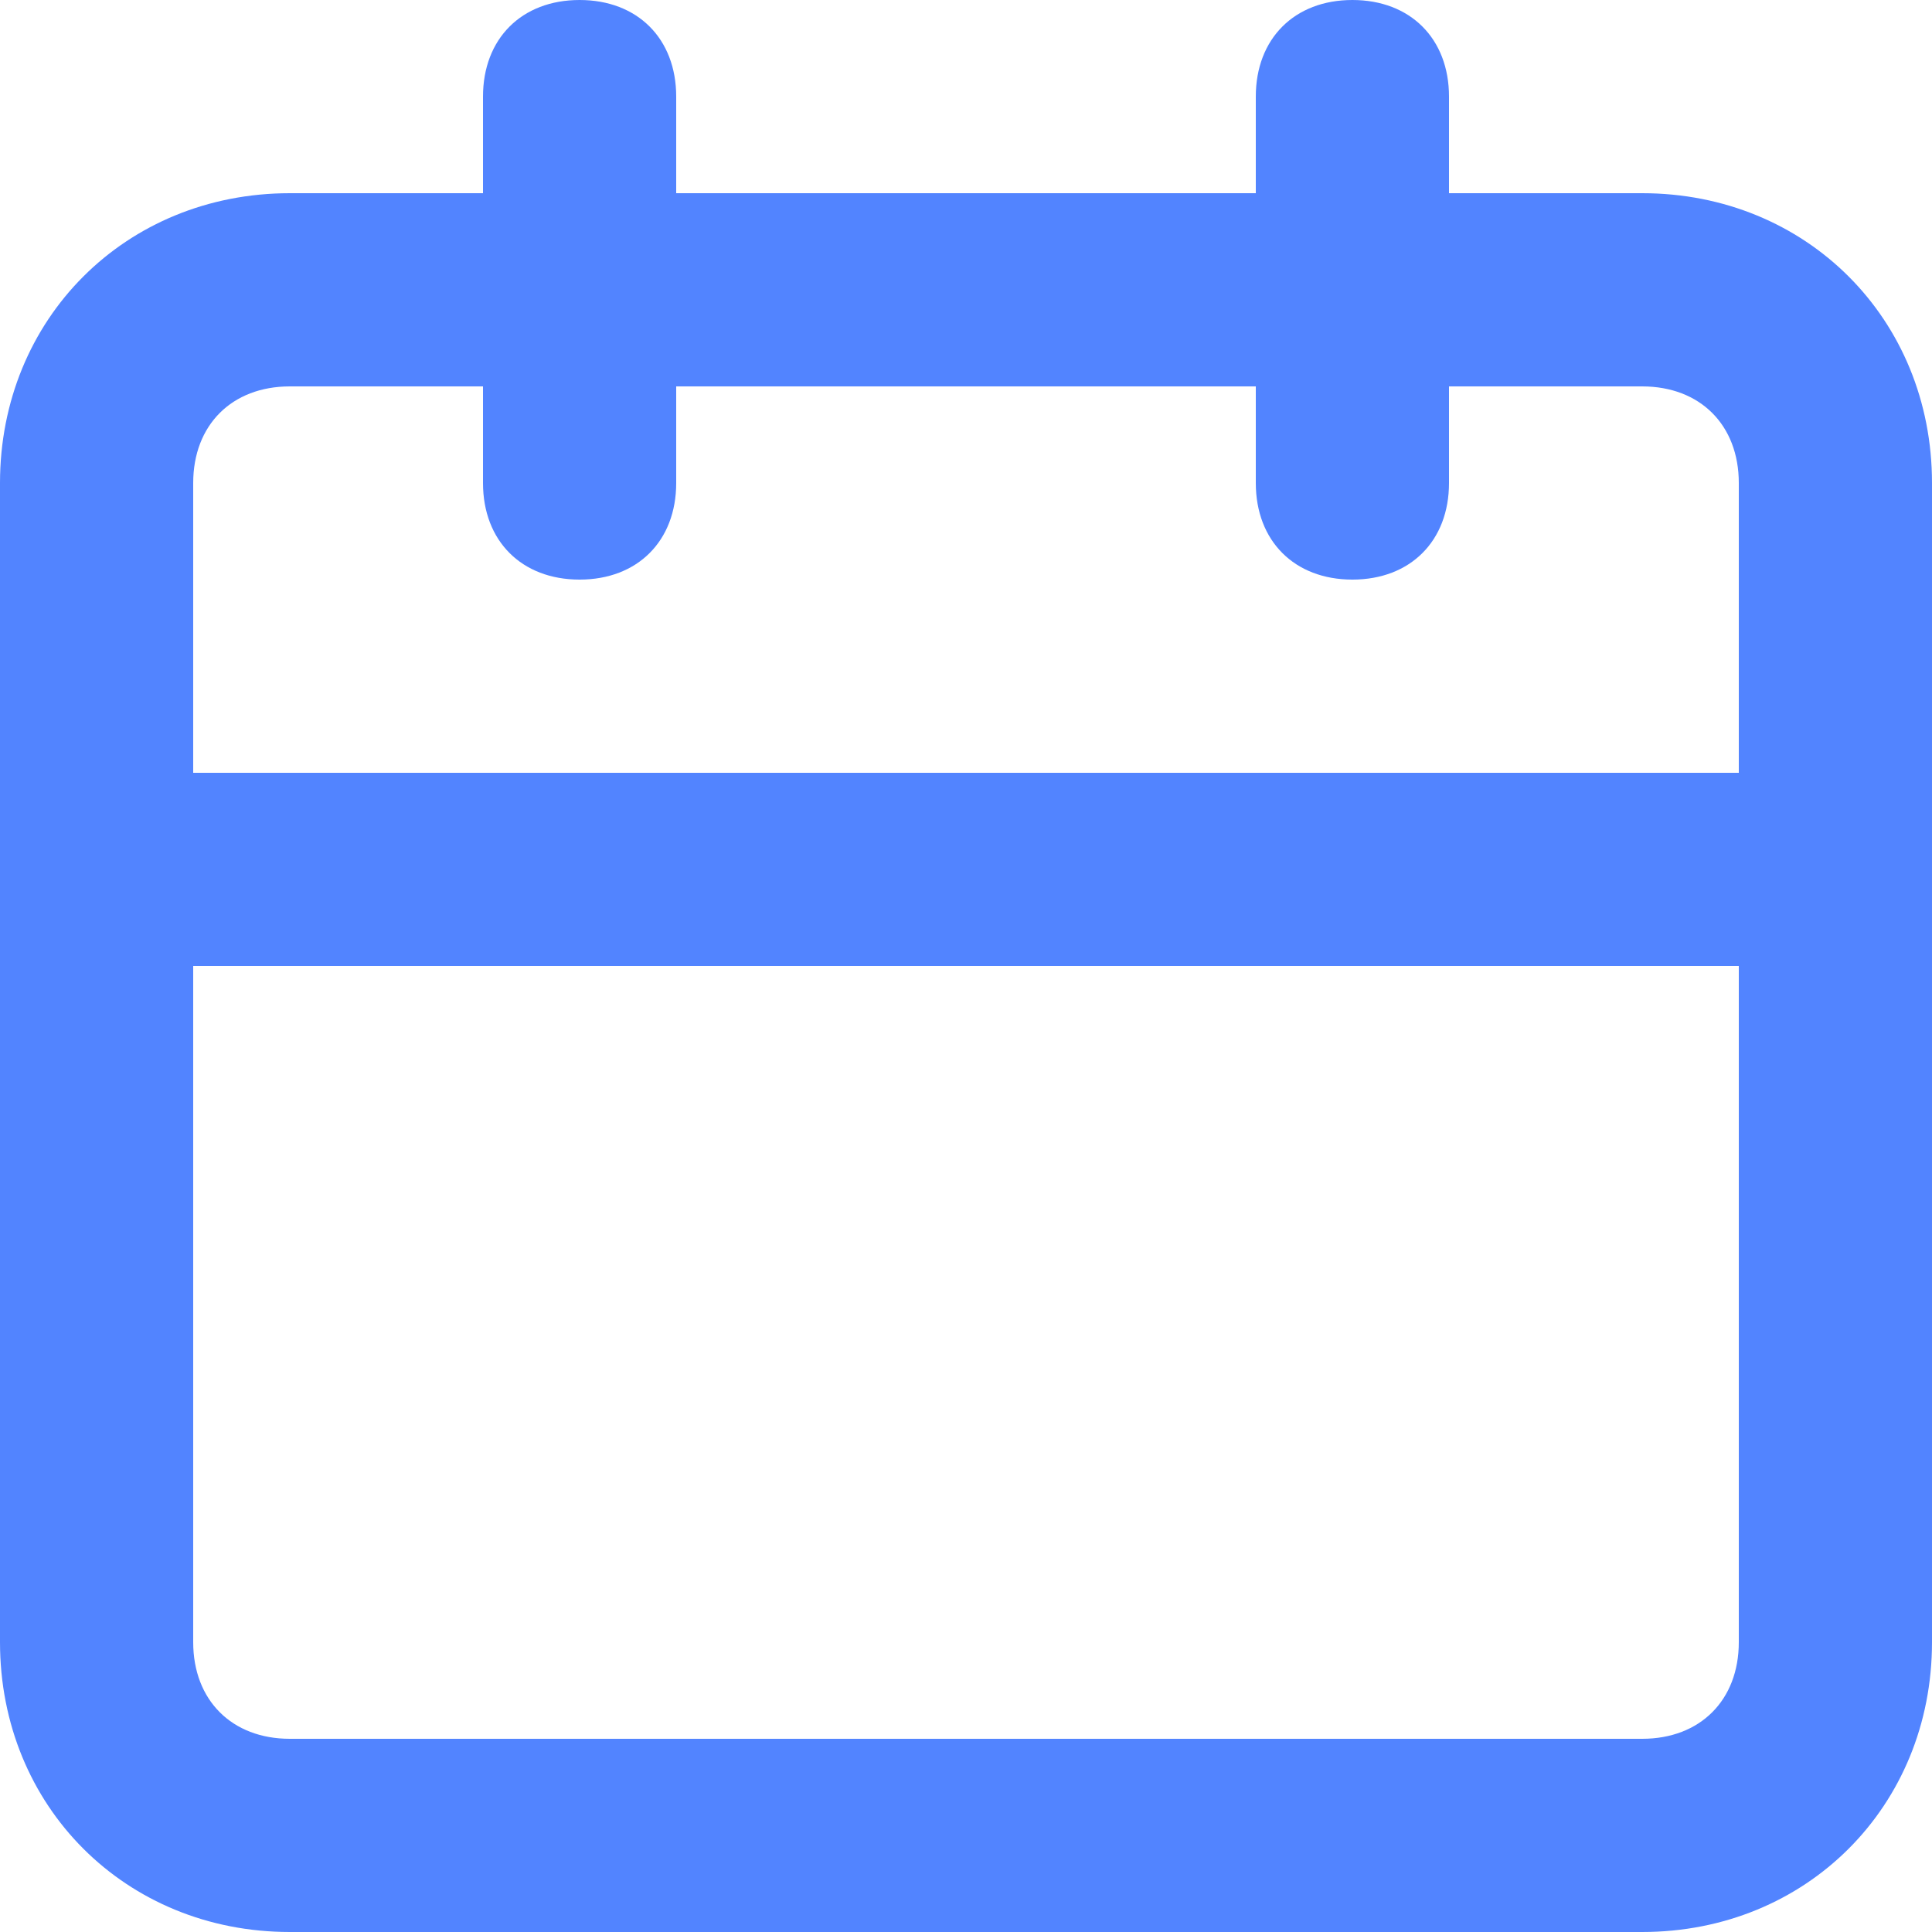
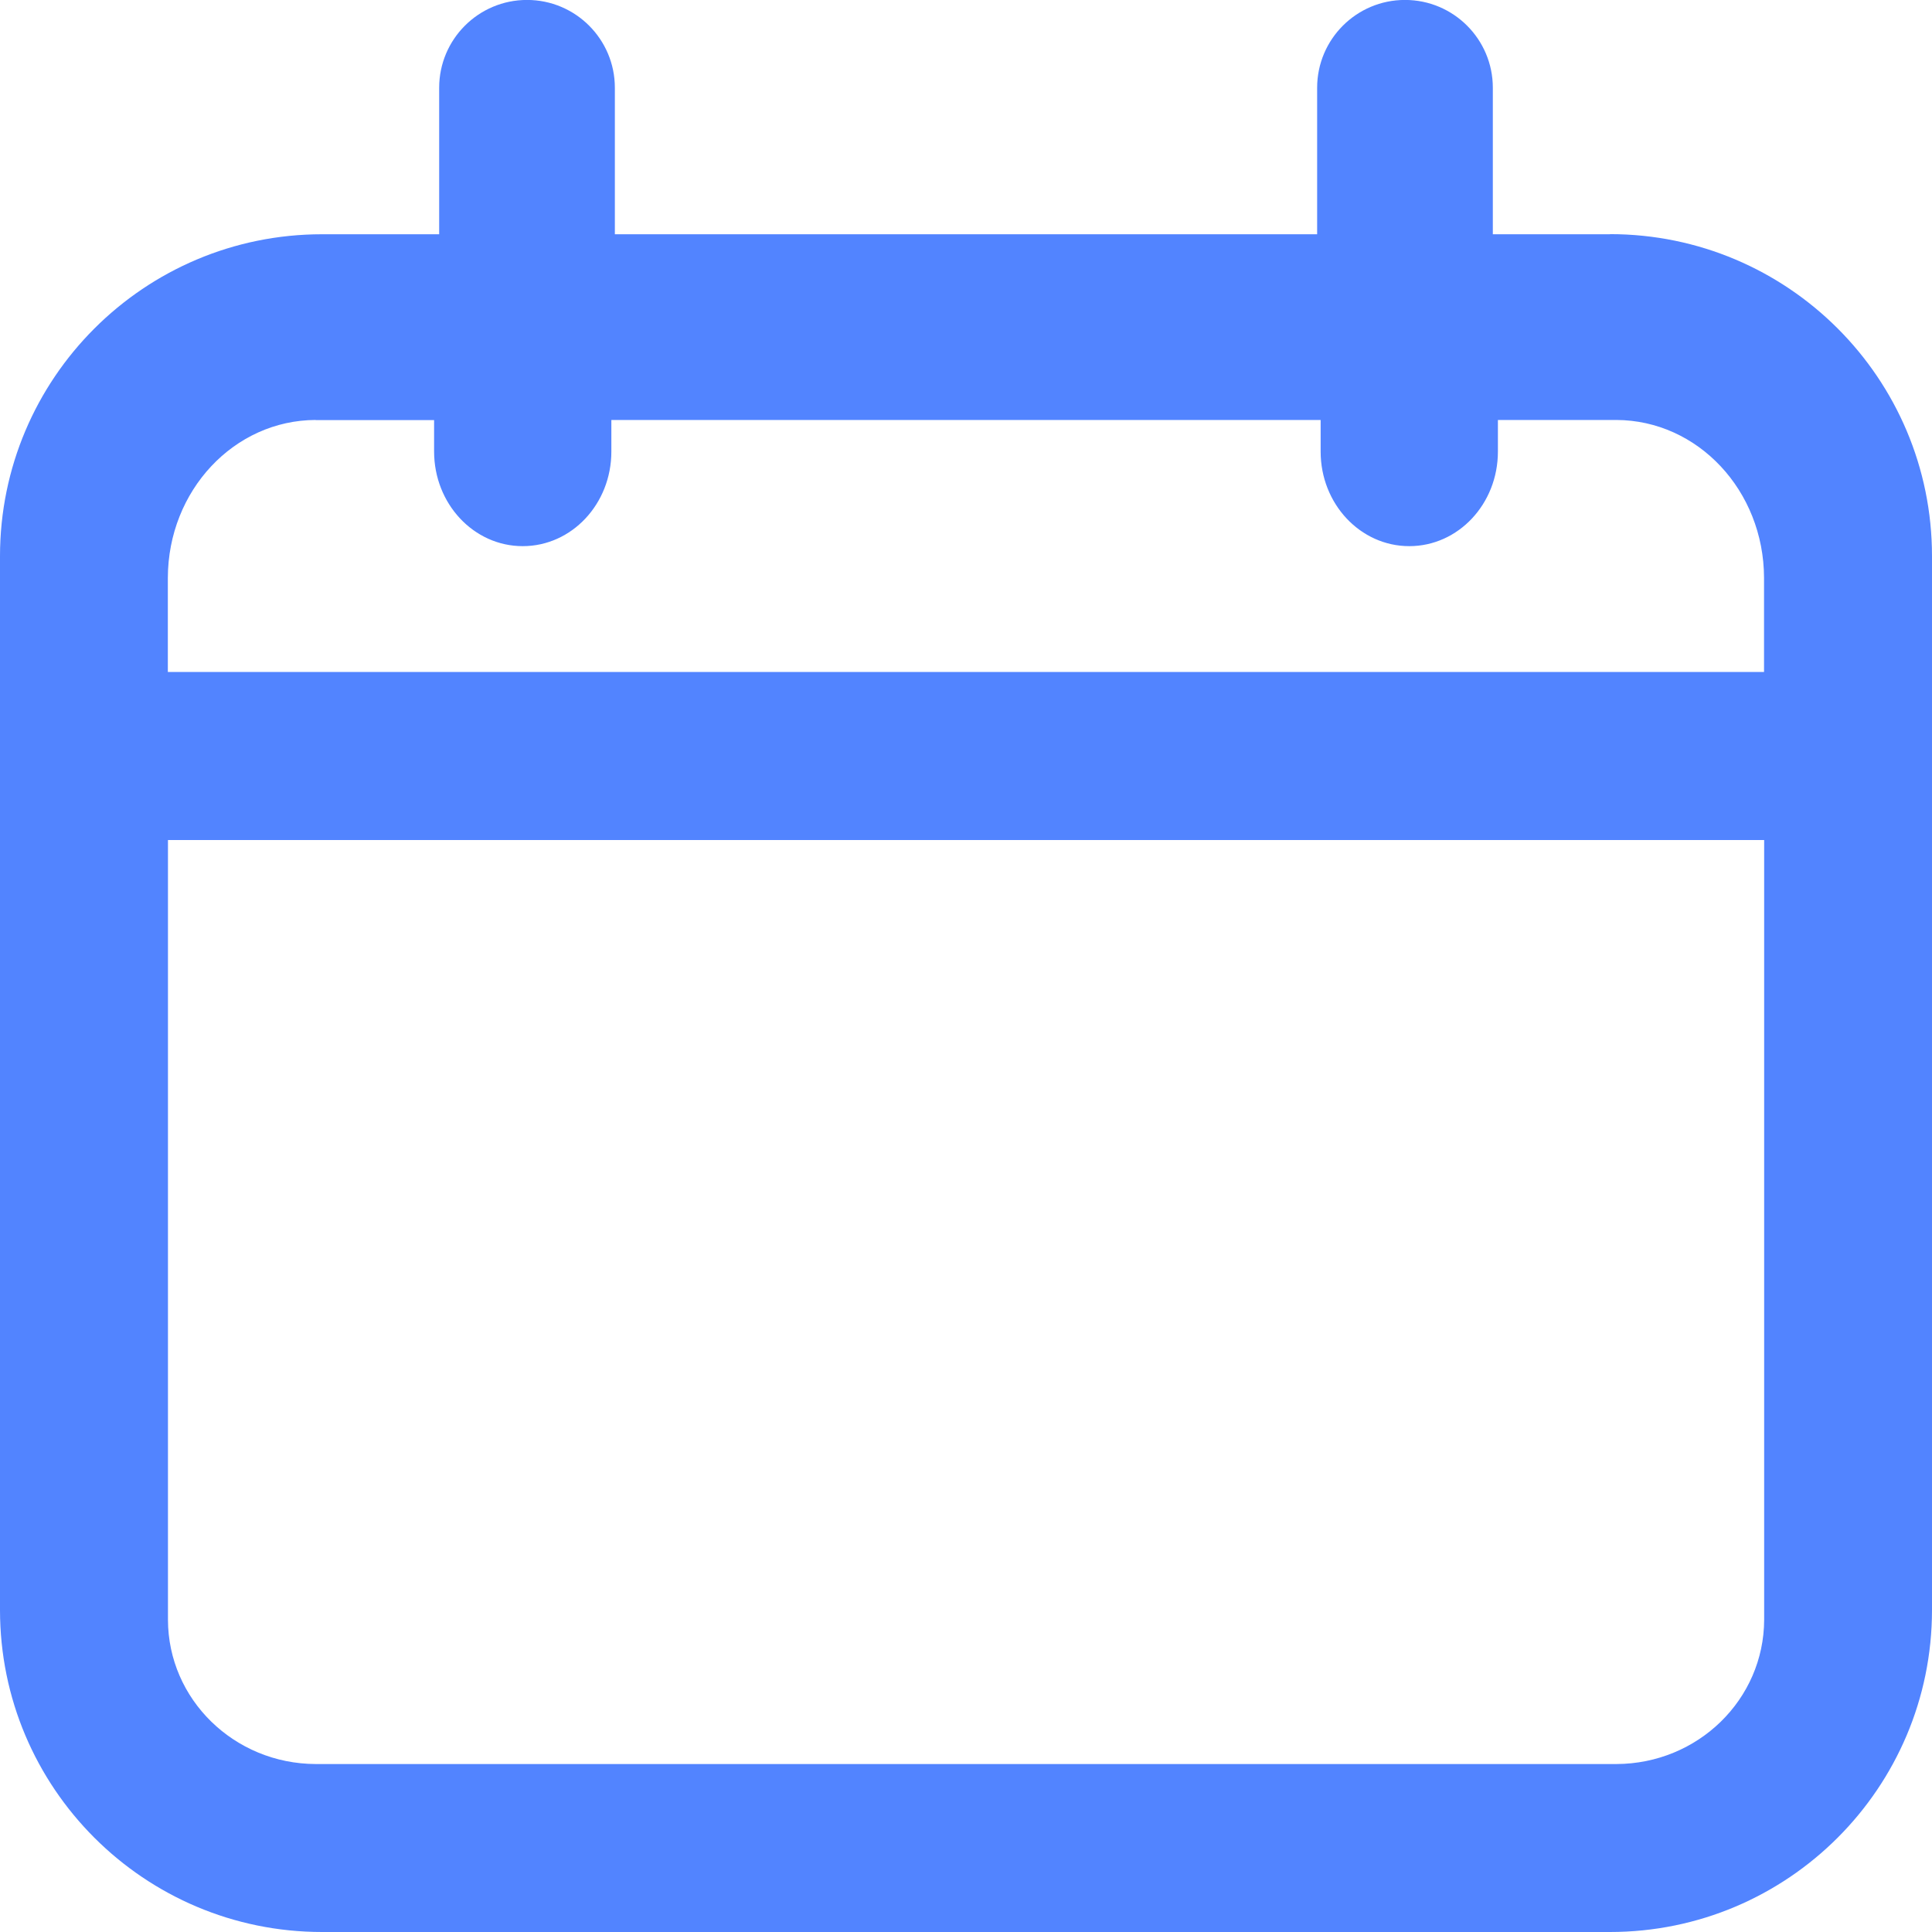
- <svg xmlns="http://www.w3.org/2000/svg" width="12" height="12">
-   <path d="M10.2 10.8H1.8c-.36 0-.6-.24-.6-.6V6h9.6v4.2c0 .36-.24.6-.6.6M1.8 2.4H3V3c0 .36.24.6.6.6s.6-.24.6-.6v-.6h3.6V3c0 .36.24.6.6.6S9 3.36 9 3v-.6h1.2c.36 0 .6.24.6.6v1.8H1.2V3c0-.36.24-.6.6-.6m8.4-1.2H9V.6c0-.36-.24-.6-.6-.6s-.6.24-.6.6v.6H4.2V.6c0-.36-.24-.6-.6-.6S3 .24 3 .6v.6H1.8C.78 1.2 0 1.98 0 3V10.2C0 11.22.78 12 1.8 12h8.4c1.02 0 1.8-.78 1.8-1.8V3c0-1.02-.78-1.8-1.8-1.8" fill="#5284FF" fillRule="evenodd" />
+ <svg xmlns="http://www.w3.org/2000/svg" width="16" height="16">
+   <path d="M13.385 14.609H2.615c-.676-.002-1.223-.536-1.224-1.195V6.957H14.61v6.457c-.002.66-.548 1.193-1.224 1.195M2.615 3.479h.98v.26c0 .433.328.784.734.784.406 0 .734-.35.734-.783v-.262h5.874v.262c0 .432.328.783.734.783.406 0 .734-.35.734-.783v-.262h.98c.676.002 1.222.585 1.224 1.307v.78H1.39v-.78c.002-.722.548-1.305 1.224-1.307M13.333 1.94h-.97V.727a.727.727 0 10-1.455 0V1.94H5.092V.727a.727.727 0 10-1.455 0V1.94h-.97A2.667 2.667 0 000 4.606v8.727A2.667 2.667 0 002.667 16h10.666A2.667 2.667 0 0016 13.334V4.606a2.667 2.667 0 00-2.667-2.667" fill="#5284FF" fill-rule="evenodd" />
</svg>
